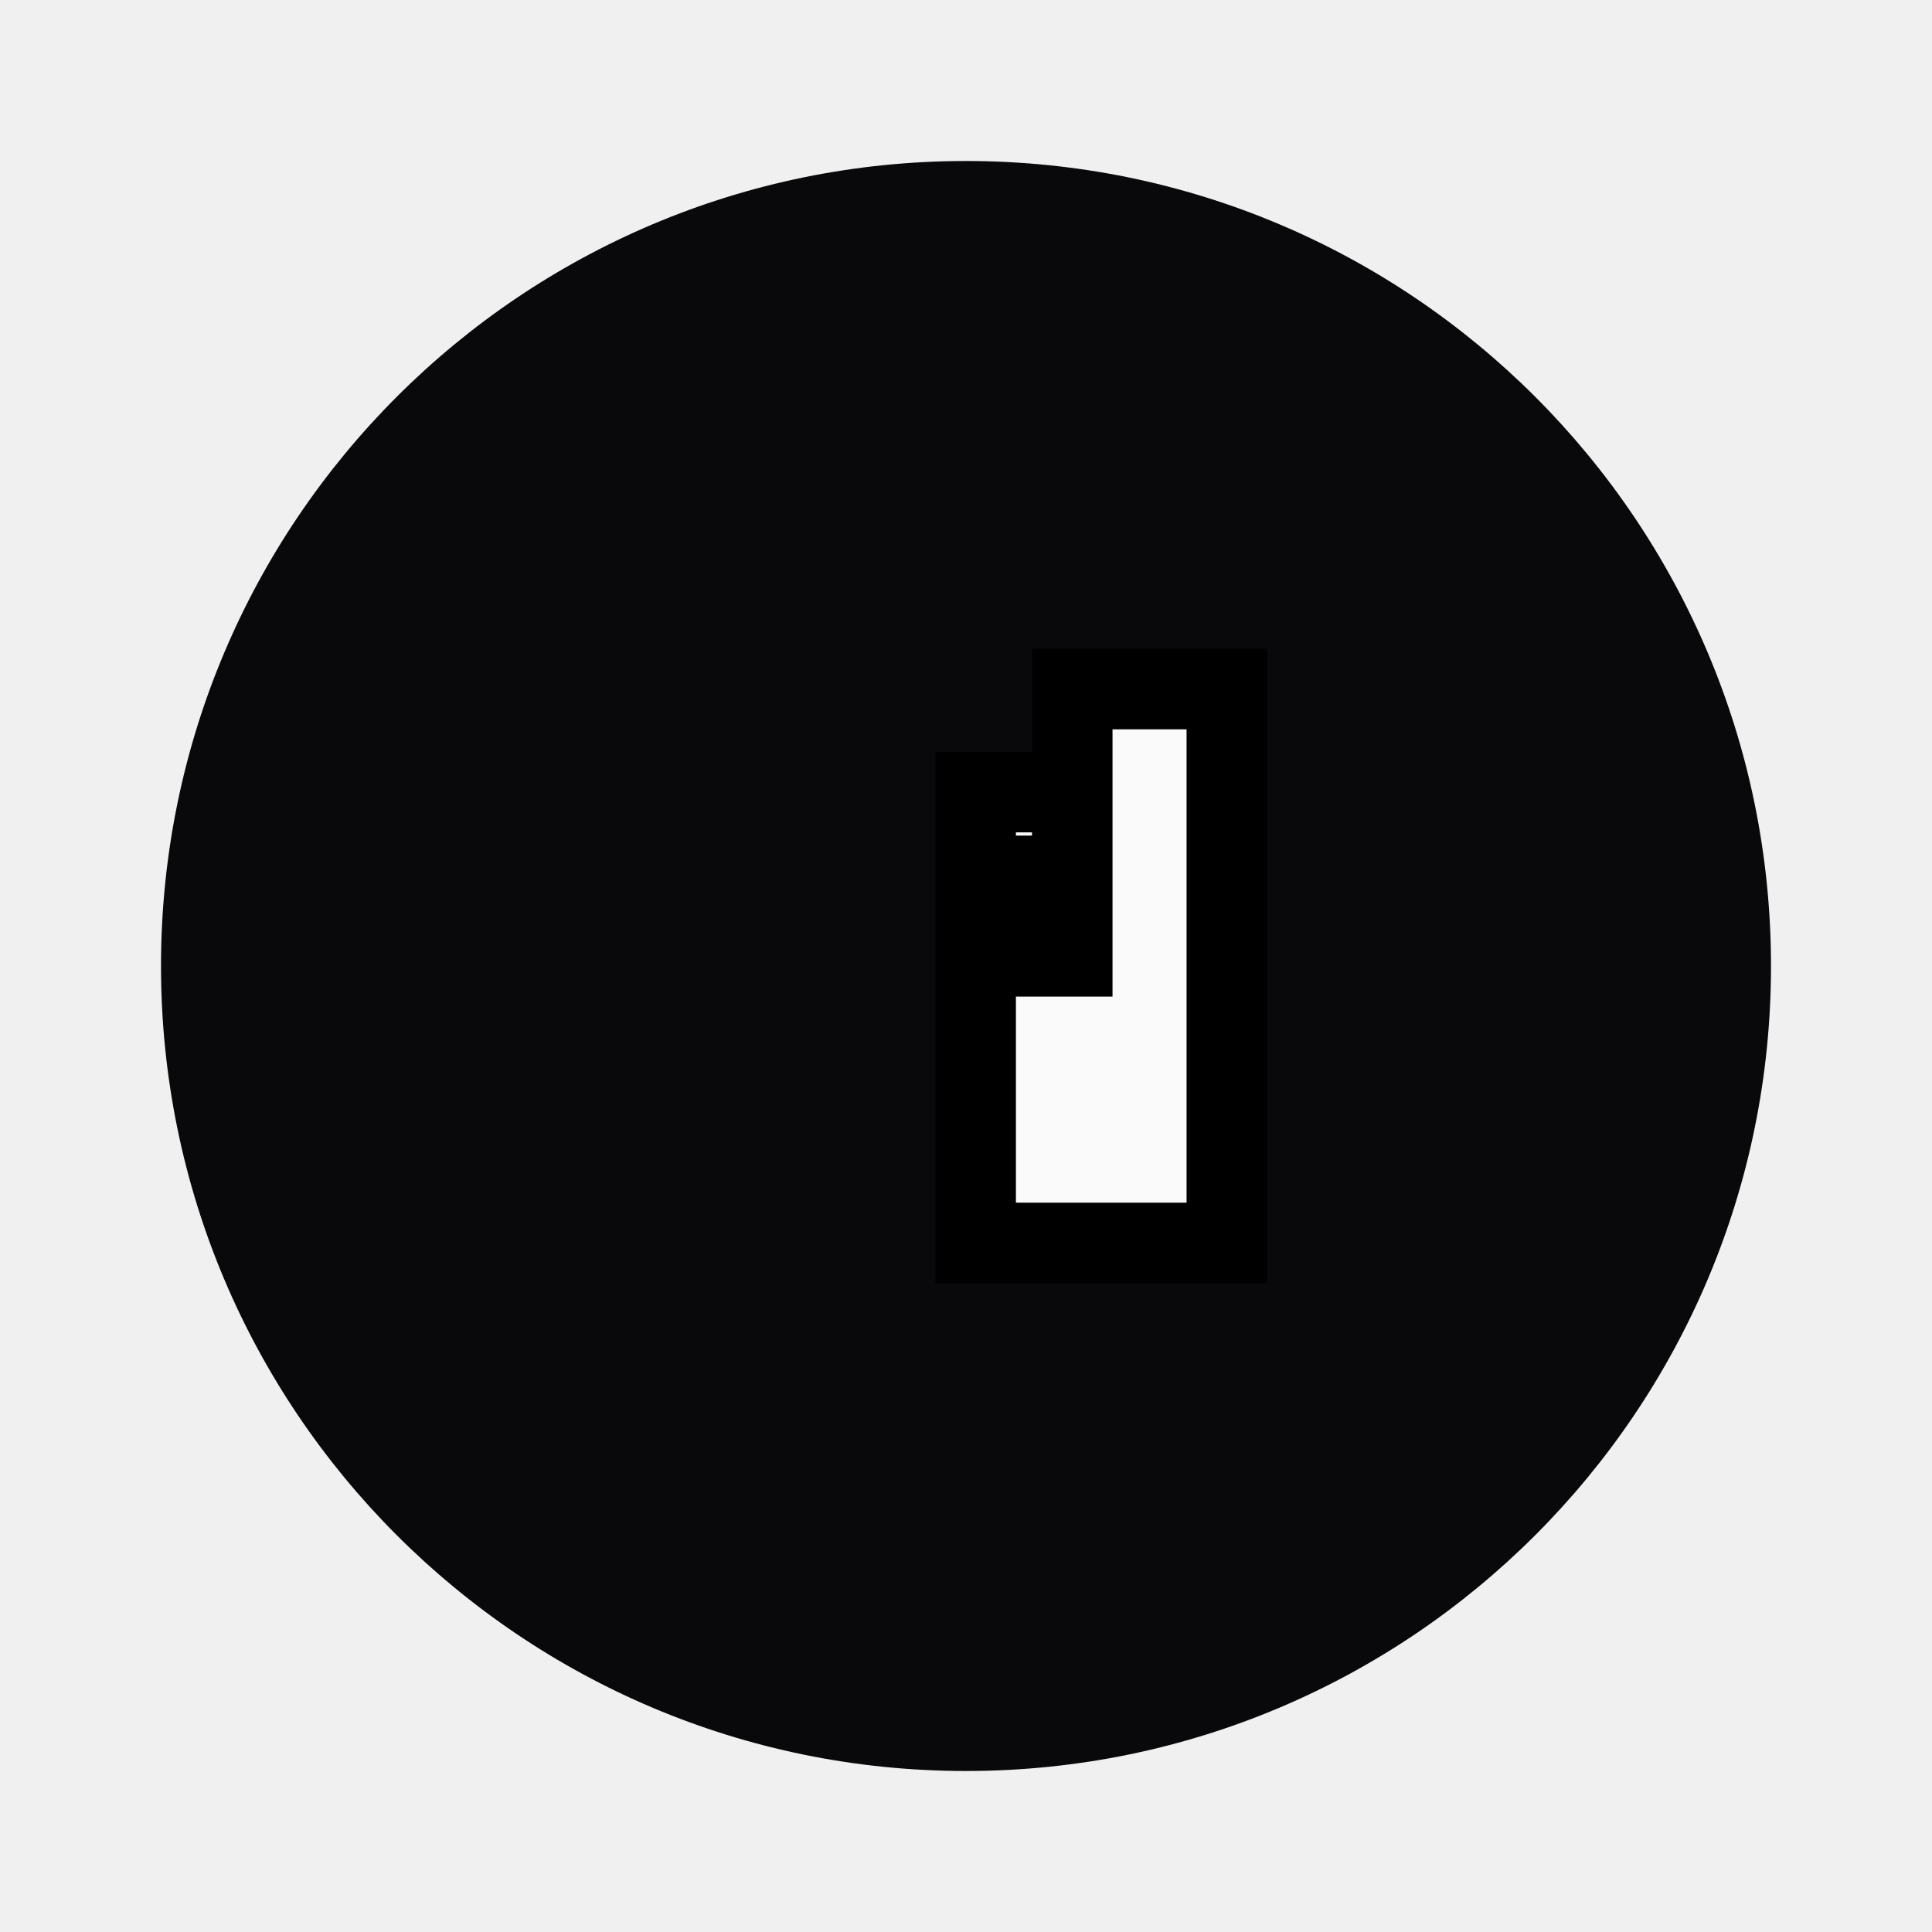
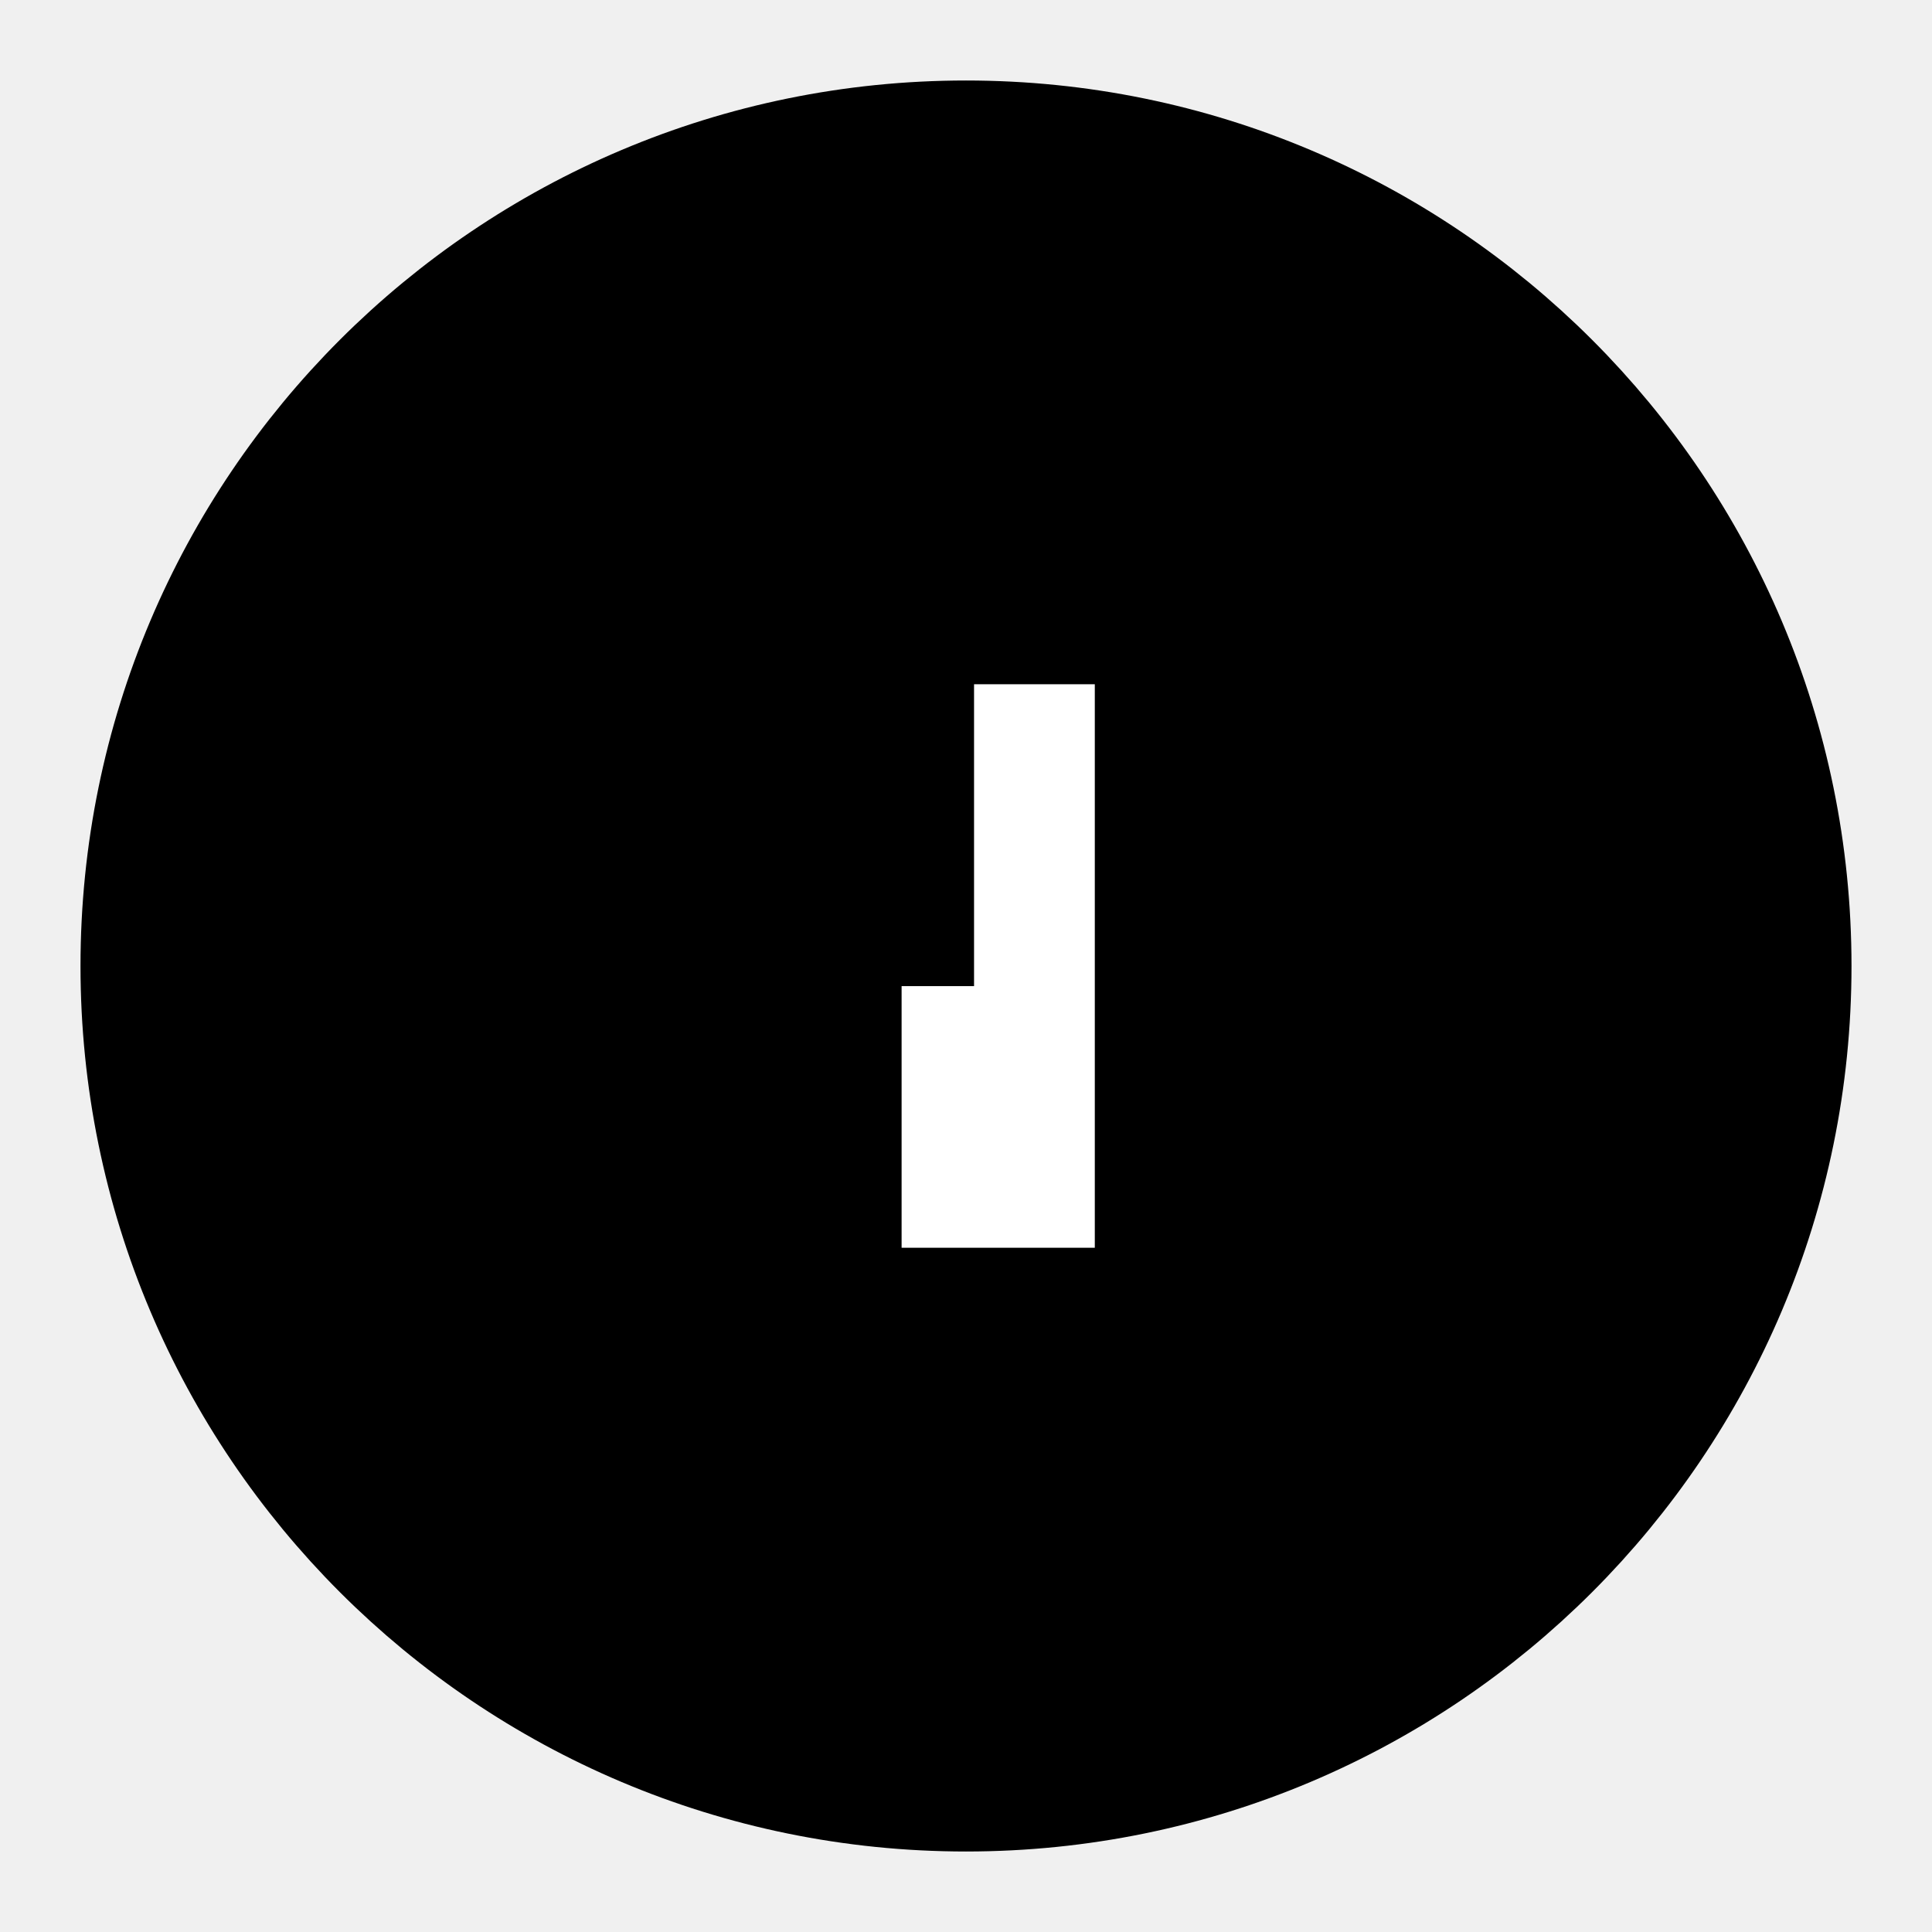
- <svg xmlns="http://www.w3.org/2000/svg" viewBox="0 0 24 24" fill="none" stroke="currentColor" strokeWidth="2" strokeLinecap="round" strokeLinejoin="round">
-   <circle cx="12" cy="12" r="10" fill="hsl(240 10% 3.9%)" stroke="none" />
-   <path d="M15.24 15.44V8.56h-1.92v2.32h-1.2v4.56h3.12z M12.12 11.88h1.2V9.84h-1.2v2.04z" fill="hsl(0 0% 98%)" />
+ <svg xmlns="http://www.w3.org/2000/svg" viewBox="0 0 24 24" fill="none" stroke="currentColor" stroke-width="2" stroke-linecap="round" stroke-linejoin="round">
+   <circle cx="12" cy="12" r="10" fill="black" />
+   <path d="M11.2 8.5h2.4v7h-2.4v-7zm0 1.5v2.25h.9V8.5h-.9v1.5z" fill="white" stroke="none" />
</svg>
